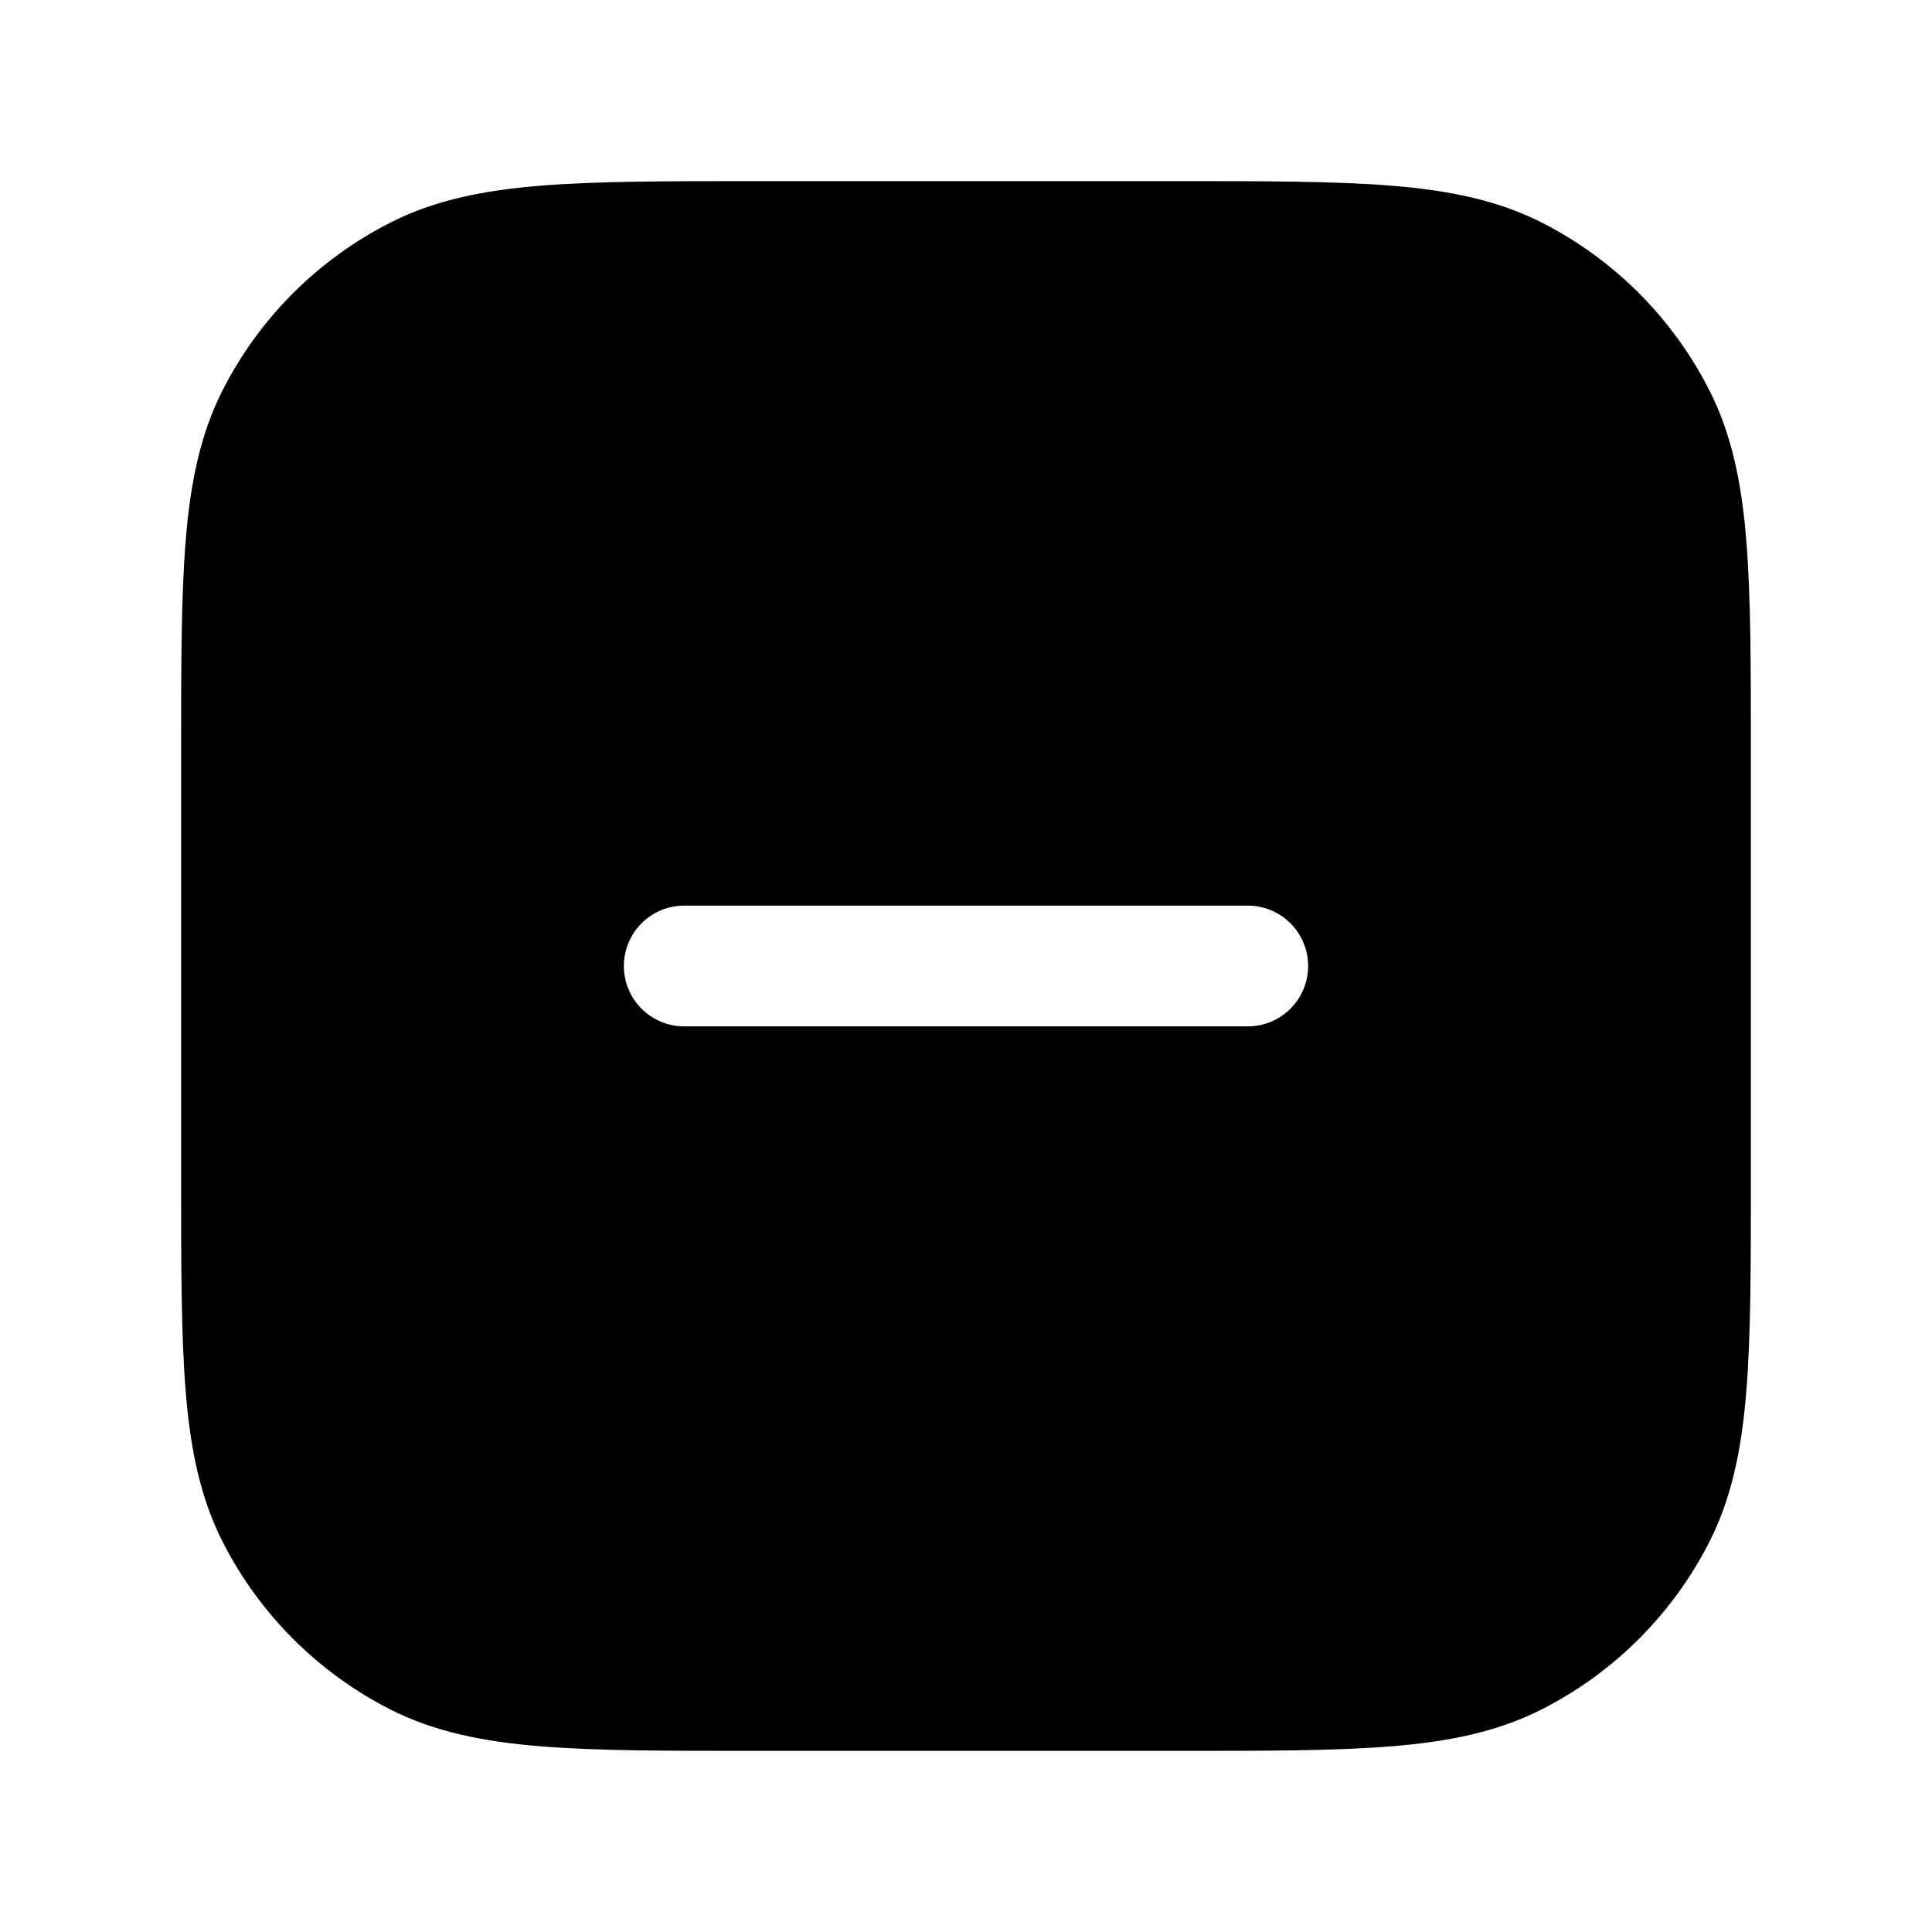
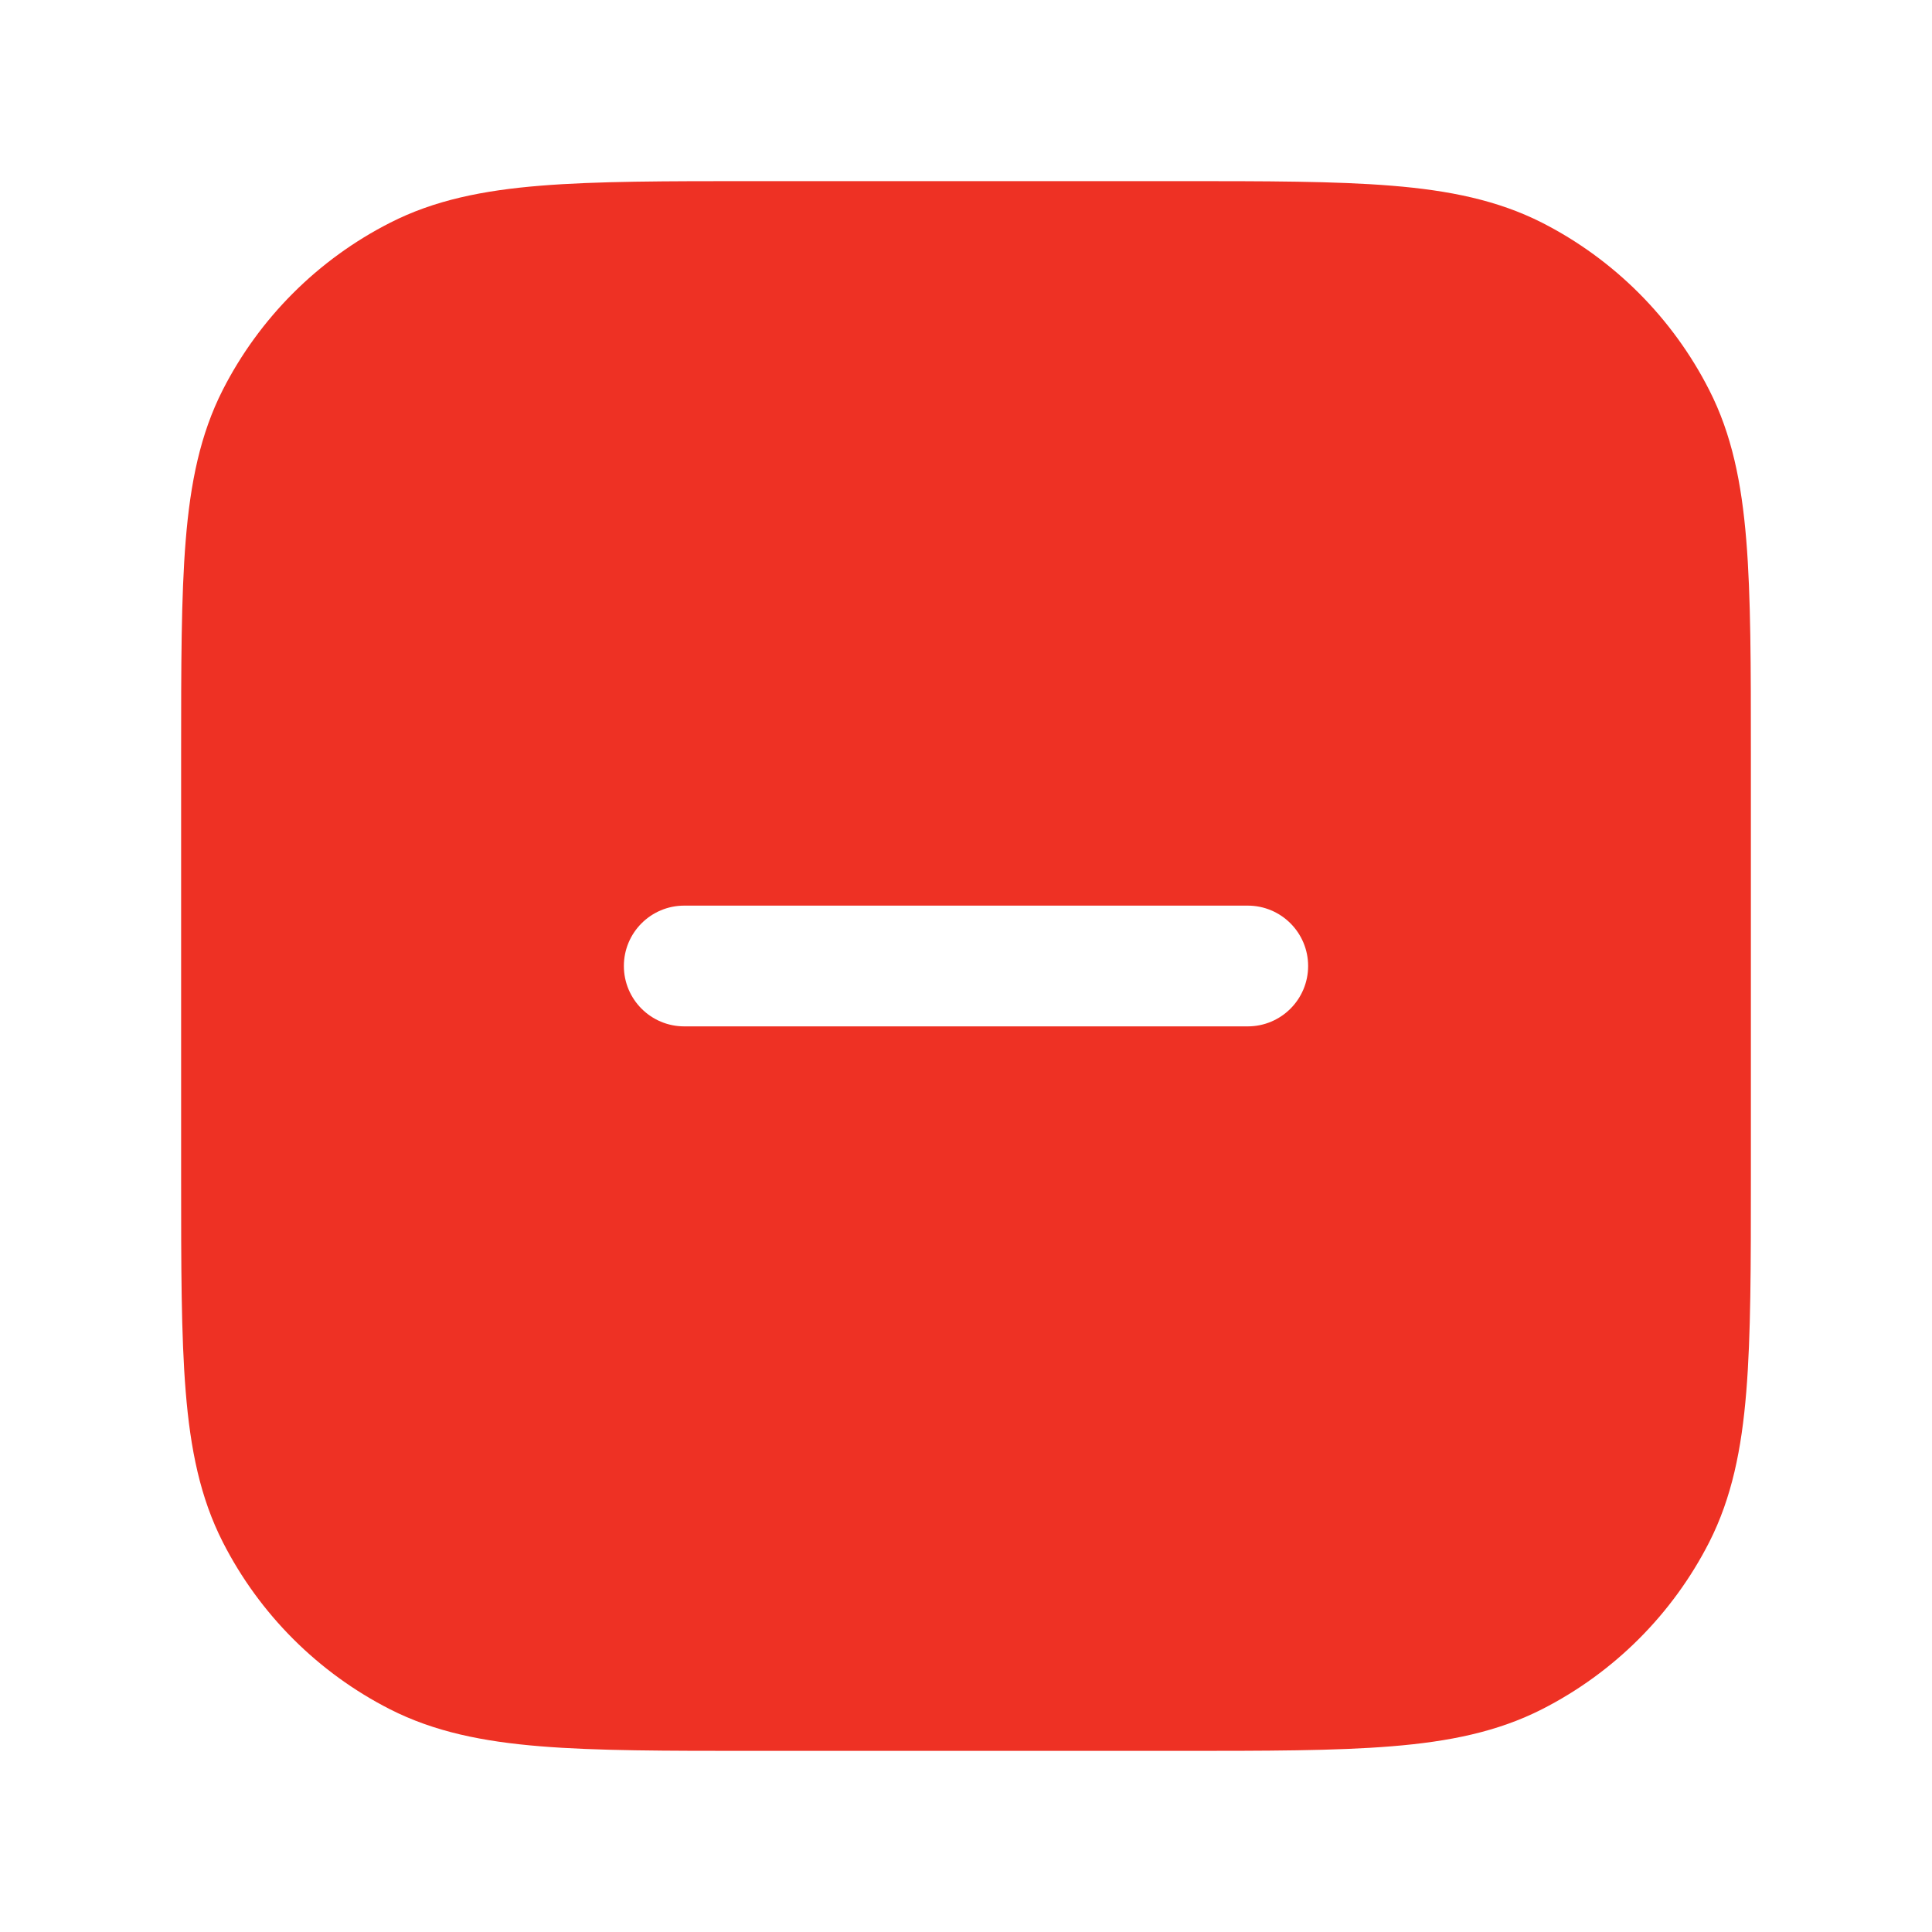
<svg xmlns="http://www.w3.org/2000/svg" width="512" height="512" viewBox="0 0 24 24">
-   <path fill="#000000" d="M9.367 2.25h5.266c1.092 0 1.958 0 2.655.057c.714.058 1.317.18 1.869.46a4.75 4.75 0 0 1 2.075 2.077c.281.55.403 1.154.461 1.868c.057.697.057 1.563.057 2.655v5.266c0 1.092 0 1.958-.057 2.655c-.058.714-.18 1.317-.46 1.869a4.75 4.75 0 0 1-2.076 2.075c-.552.281-1.155.403-1.869.461c-.697.057-1.563.057-2.655.057H9.367c-1.092 0-1.958 0-2.655-.057c-.714-.058-1.317-.18-1.868-.46a4.75 4.75 0 0 1-2.076-2.076c-.281-.552-.403-1.155-.461-1.869c-.057-.697-.057-1.563-.057-2.655V9.367c0-1.092 0-1.958.057-2.655c.058-.714.18-1.317.46-1.868a4.75 4.75 0 0 1 2.077-2.076c.55-.281 1.154-.403 1.868-.461c.697-.057 1.563-.057 2.655-.057m-.867 9a.75.75 0 0 0 0 1.5h7a.75.75 0 0 0 0-1.5z" />
+   <path fill="#EE3124" d="M9.367 2.25h5.266c1.092 0 1.958 0 2.655.057c.714.058 1.317.18 1.869.46a4.75 4.75 0 0 1 2.075 2.077c.281.55.403 1.154.461 1.868c.057.697.057 1.563.057 2.655v5.266c0 1.092 0 1.958-.057 2.655c-.058.714-.18 1.317-.46 1.869a4.75 4.75 0 0 1-2.076 2.075c-.552.281-1.155.403-1.869.461c-.697.057-1.563.057-2.655.057H9.367c-1.092 0-1.958 0-2.655-.057c-.714-.058-1.317-.18-1.868-.46a4.75 4.75 0 0 1-2.076-2.076c-.281-.552-.403-1.155-.461-1.869c-.057-.697-.057-1.563-.057-2.655V9.367c0-1.092 0-1.958.057-2.655c.058-.714.18-1.317.46-1.868a4.75 4.75 0 0 1 2.077-2.076c.55-.281 1.154-.403 1.868-.461c.697-.057 1.563-.057 2.655-.057m-.867 9a.75.75 0 0 0 0 1.5h7a.75.75 0 0 0 0-1.5z" />
</svg>
